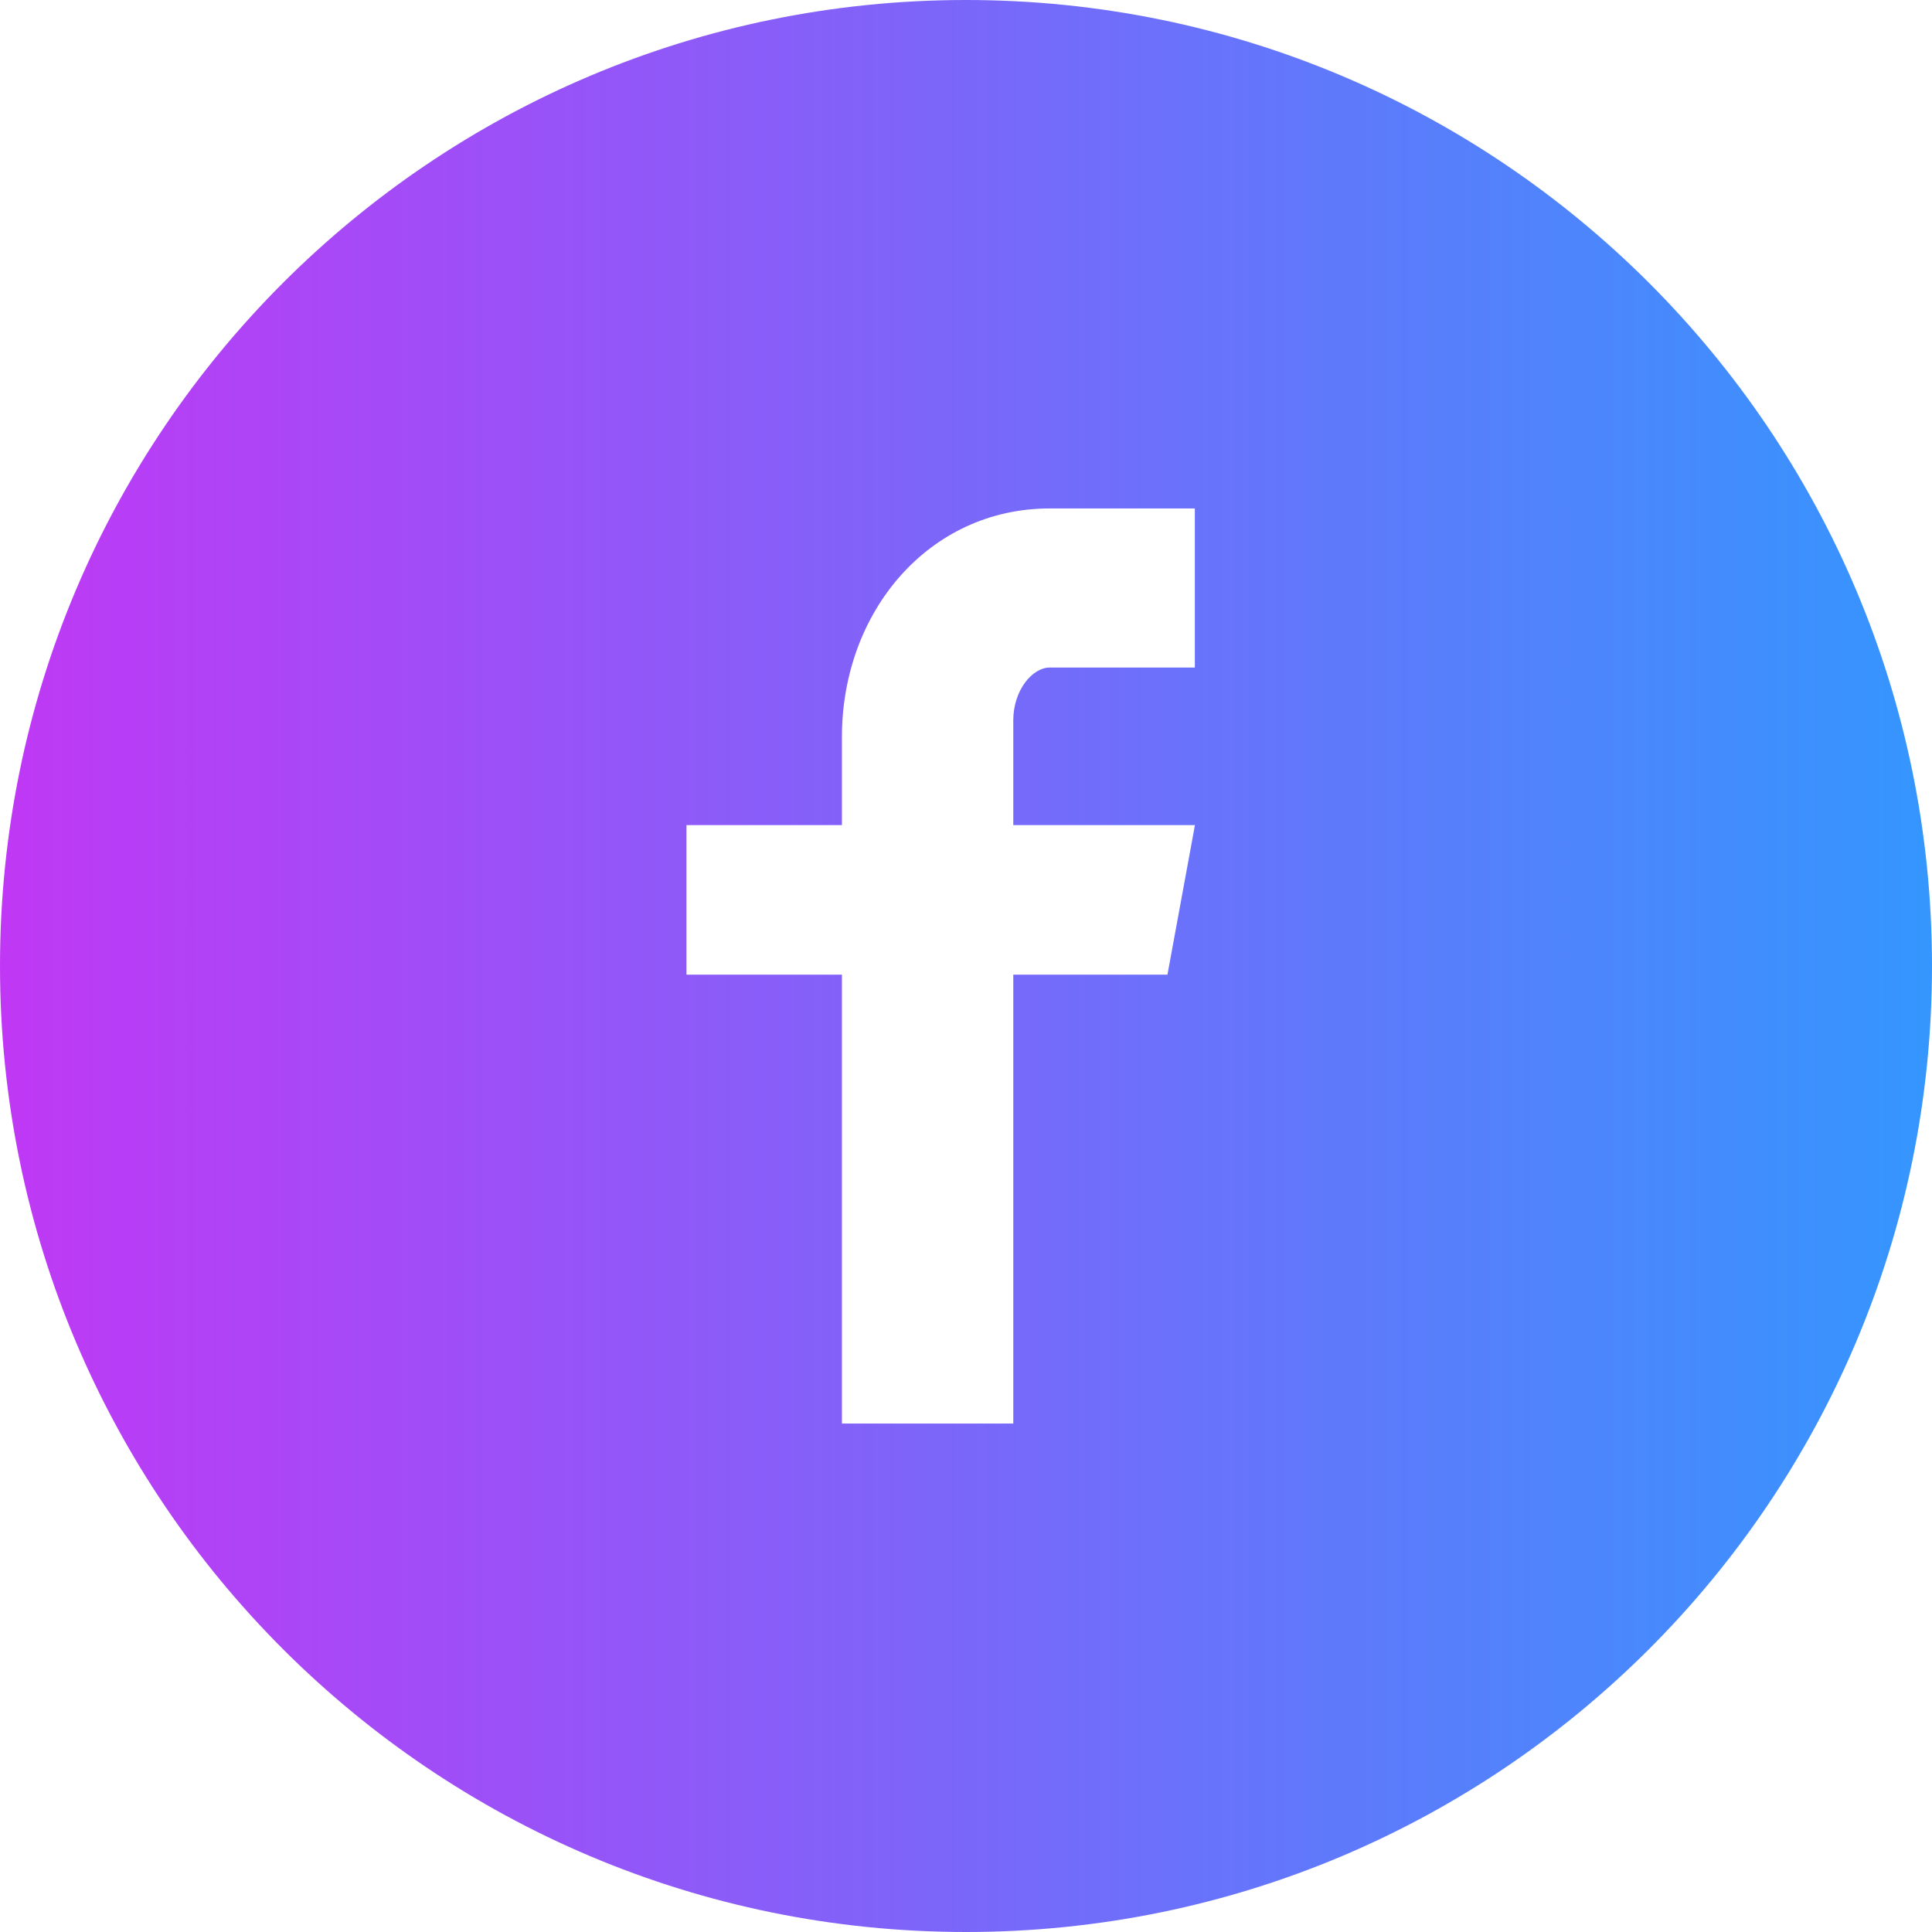
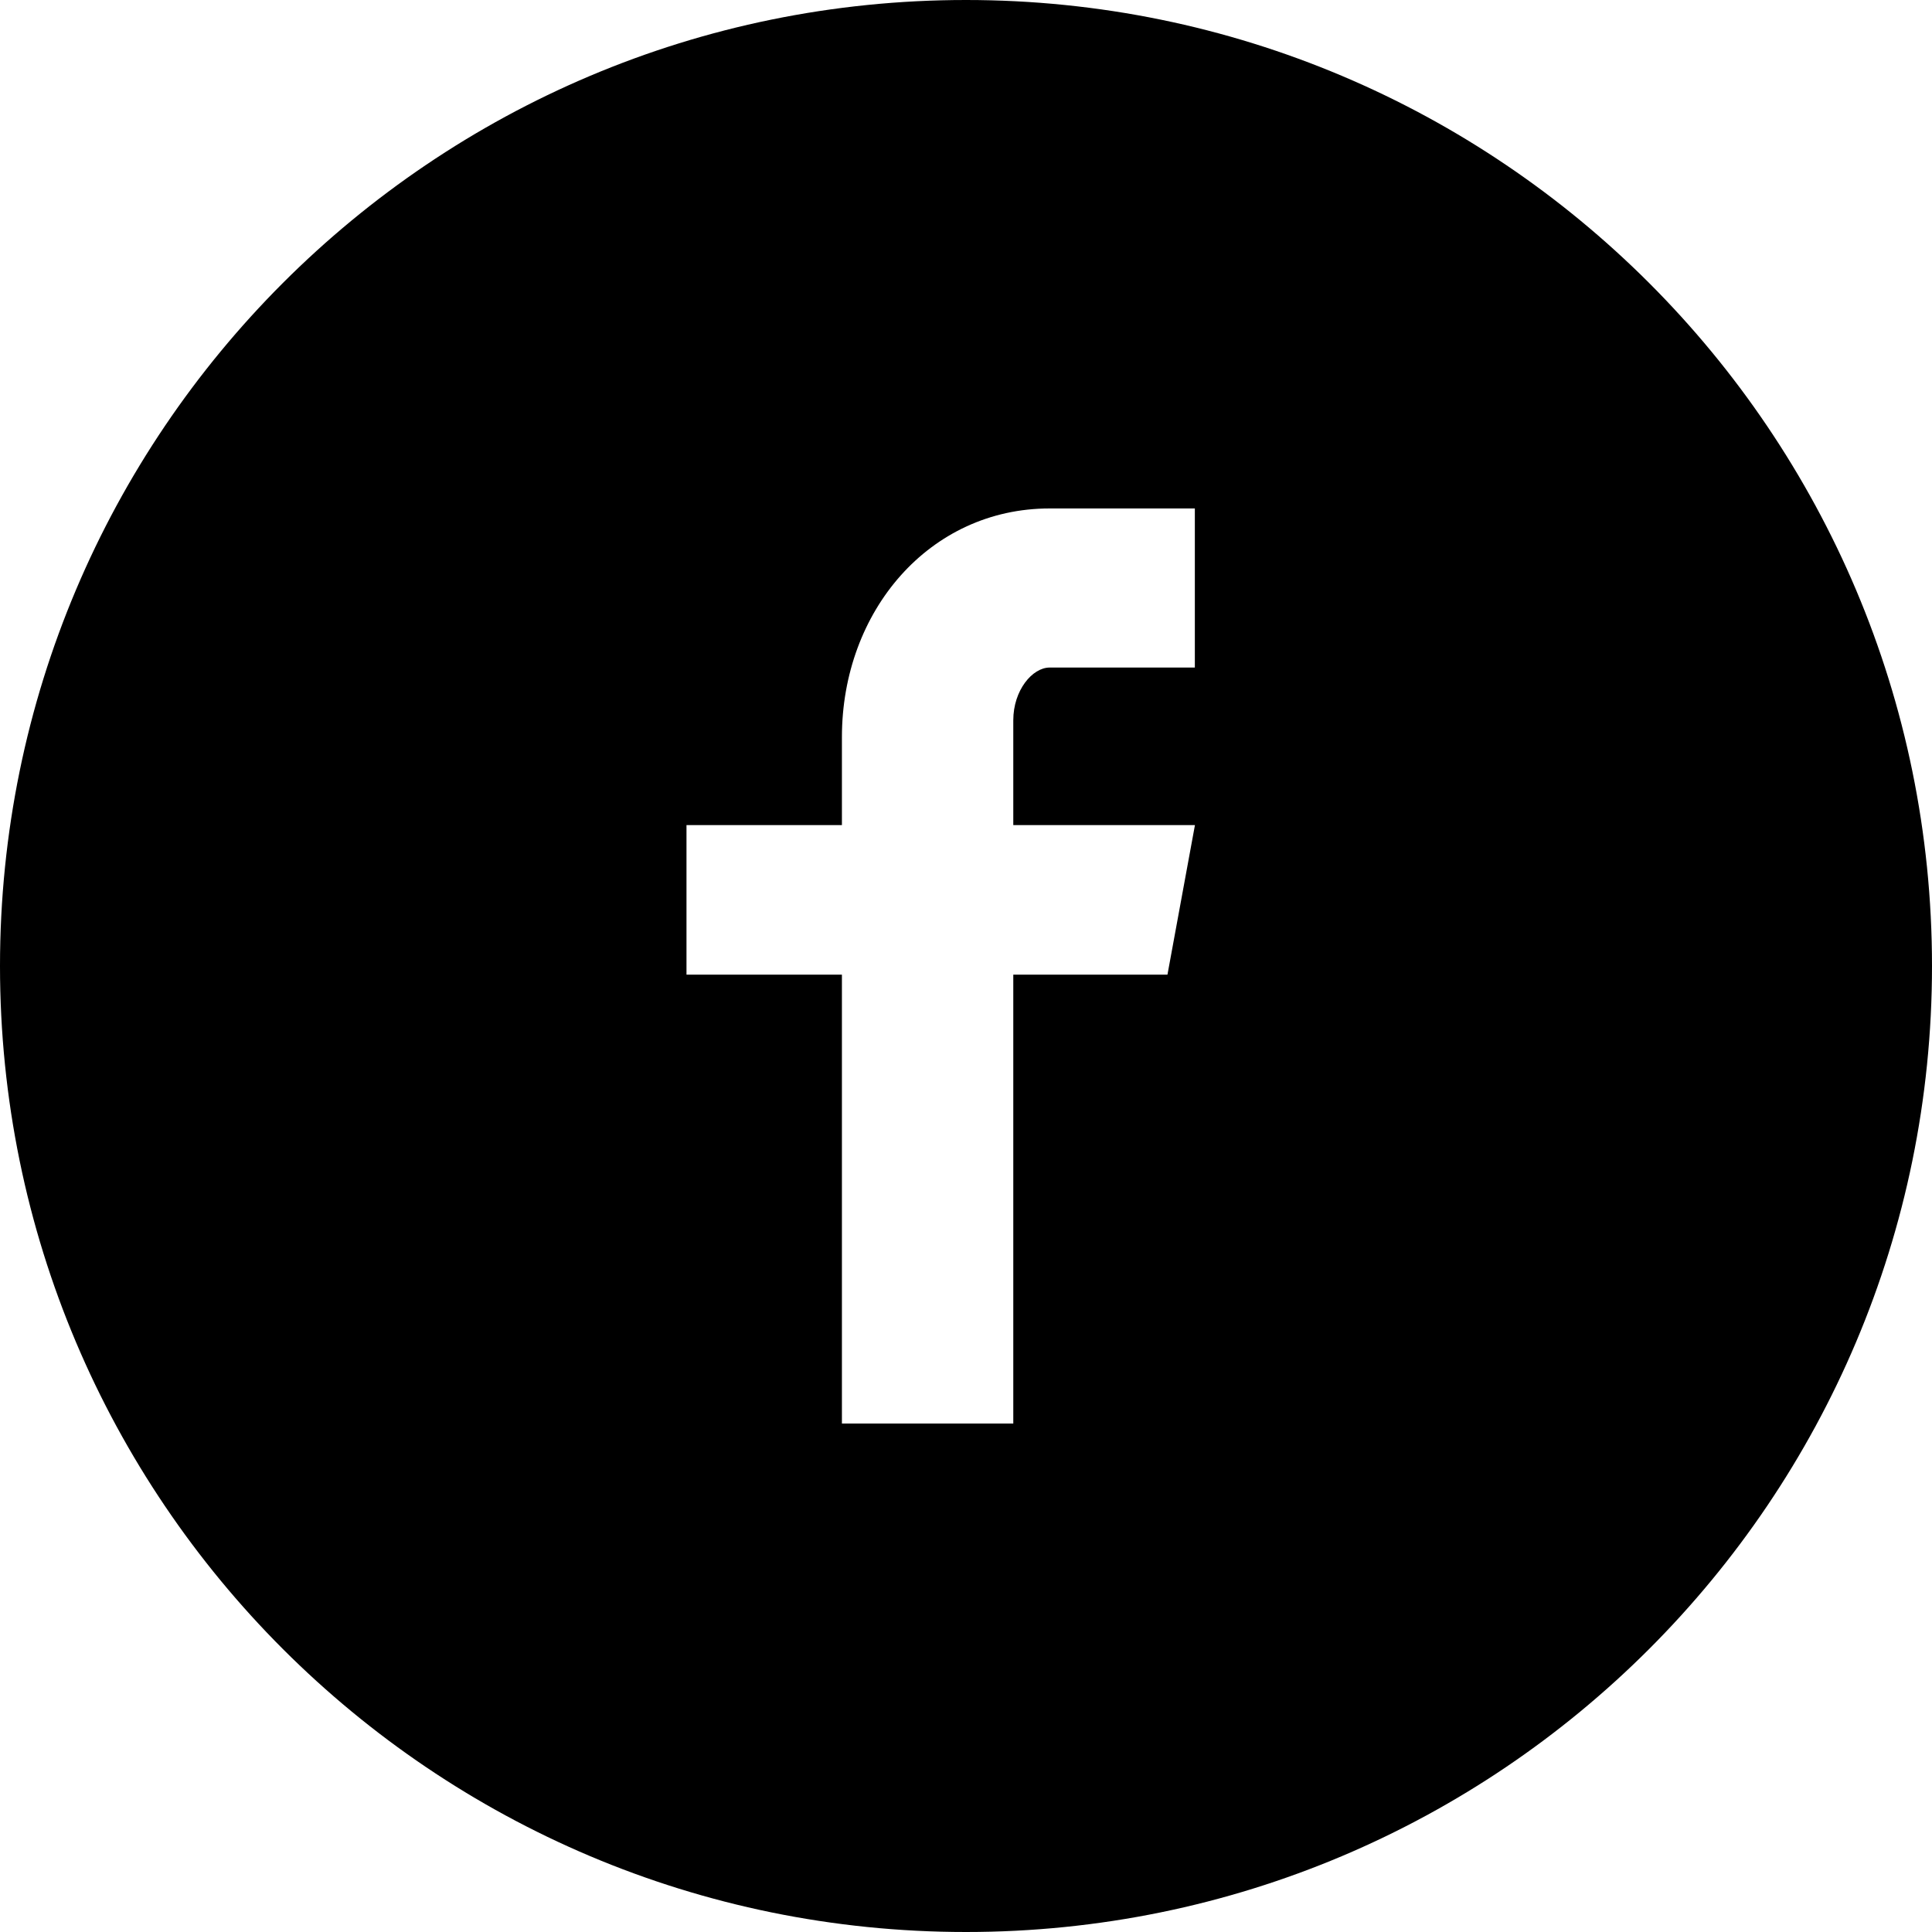
<svg xmlns="http://www.w3.org/2000/svg" width="40" height="40" viewBox="0 0 40 40" fill="none">
  <path d="M20 0C8.954 0 0 8.954 0 20C0 31.046 8.954 40 20 40C31.046 40 40 31.046 40 20C40 8.954 31.046 0 20 0ZM24.738 13.821H21.731C21.375 13.821 20.979 14.29 20.979 14.912V17.083H24.74L24.171 20.179H20.979V29.473H17.431V20.179H14.213V17.083H17.431V15.262C17.431 12.65 19.244 10.527 21.731 10.527H24.738V13.821Z" fill="url(#paint0_linear_22_309)" />
  <defs>
    <linearGradient id="paint0_linear_22_309" x1="1.86264e-08" y1="20" x2="40" y2="20" gradientUnits="userSpaceOnUse">
-       <stop stop-color="#C038F5" />
-       <stop offset="1" stop-color="#3496FE" />
+       <stop stopColor="#C038F5" />
+       <stop offset="1" stopColor="#3496FE" />
    </linearGradient>
  </defs>
</svg>
